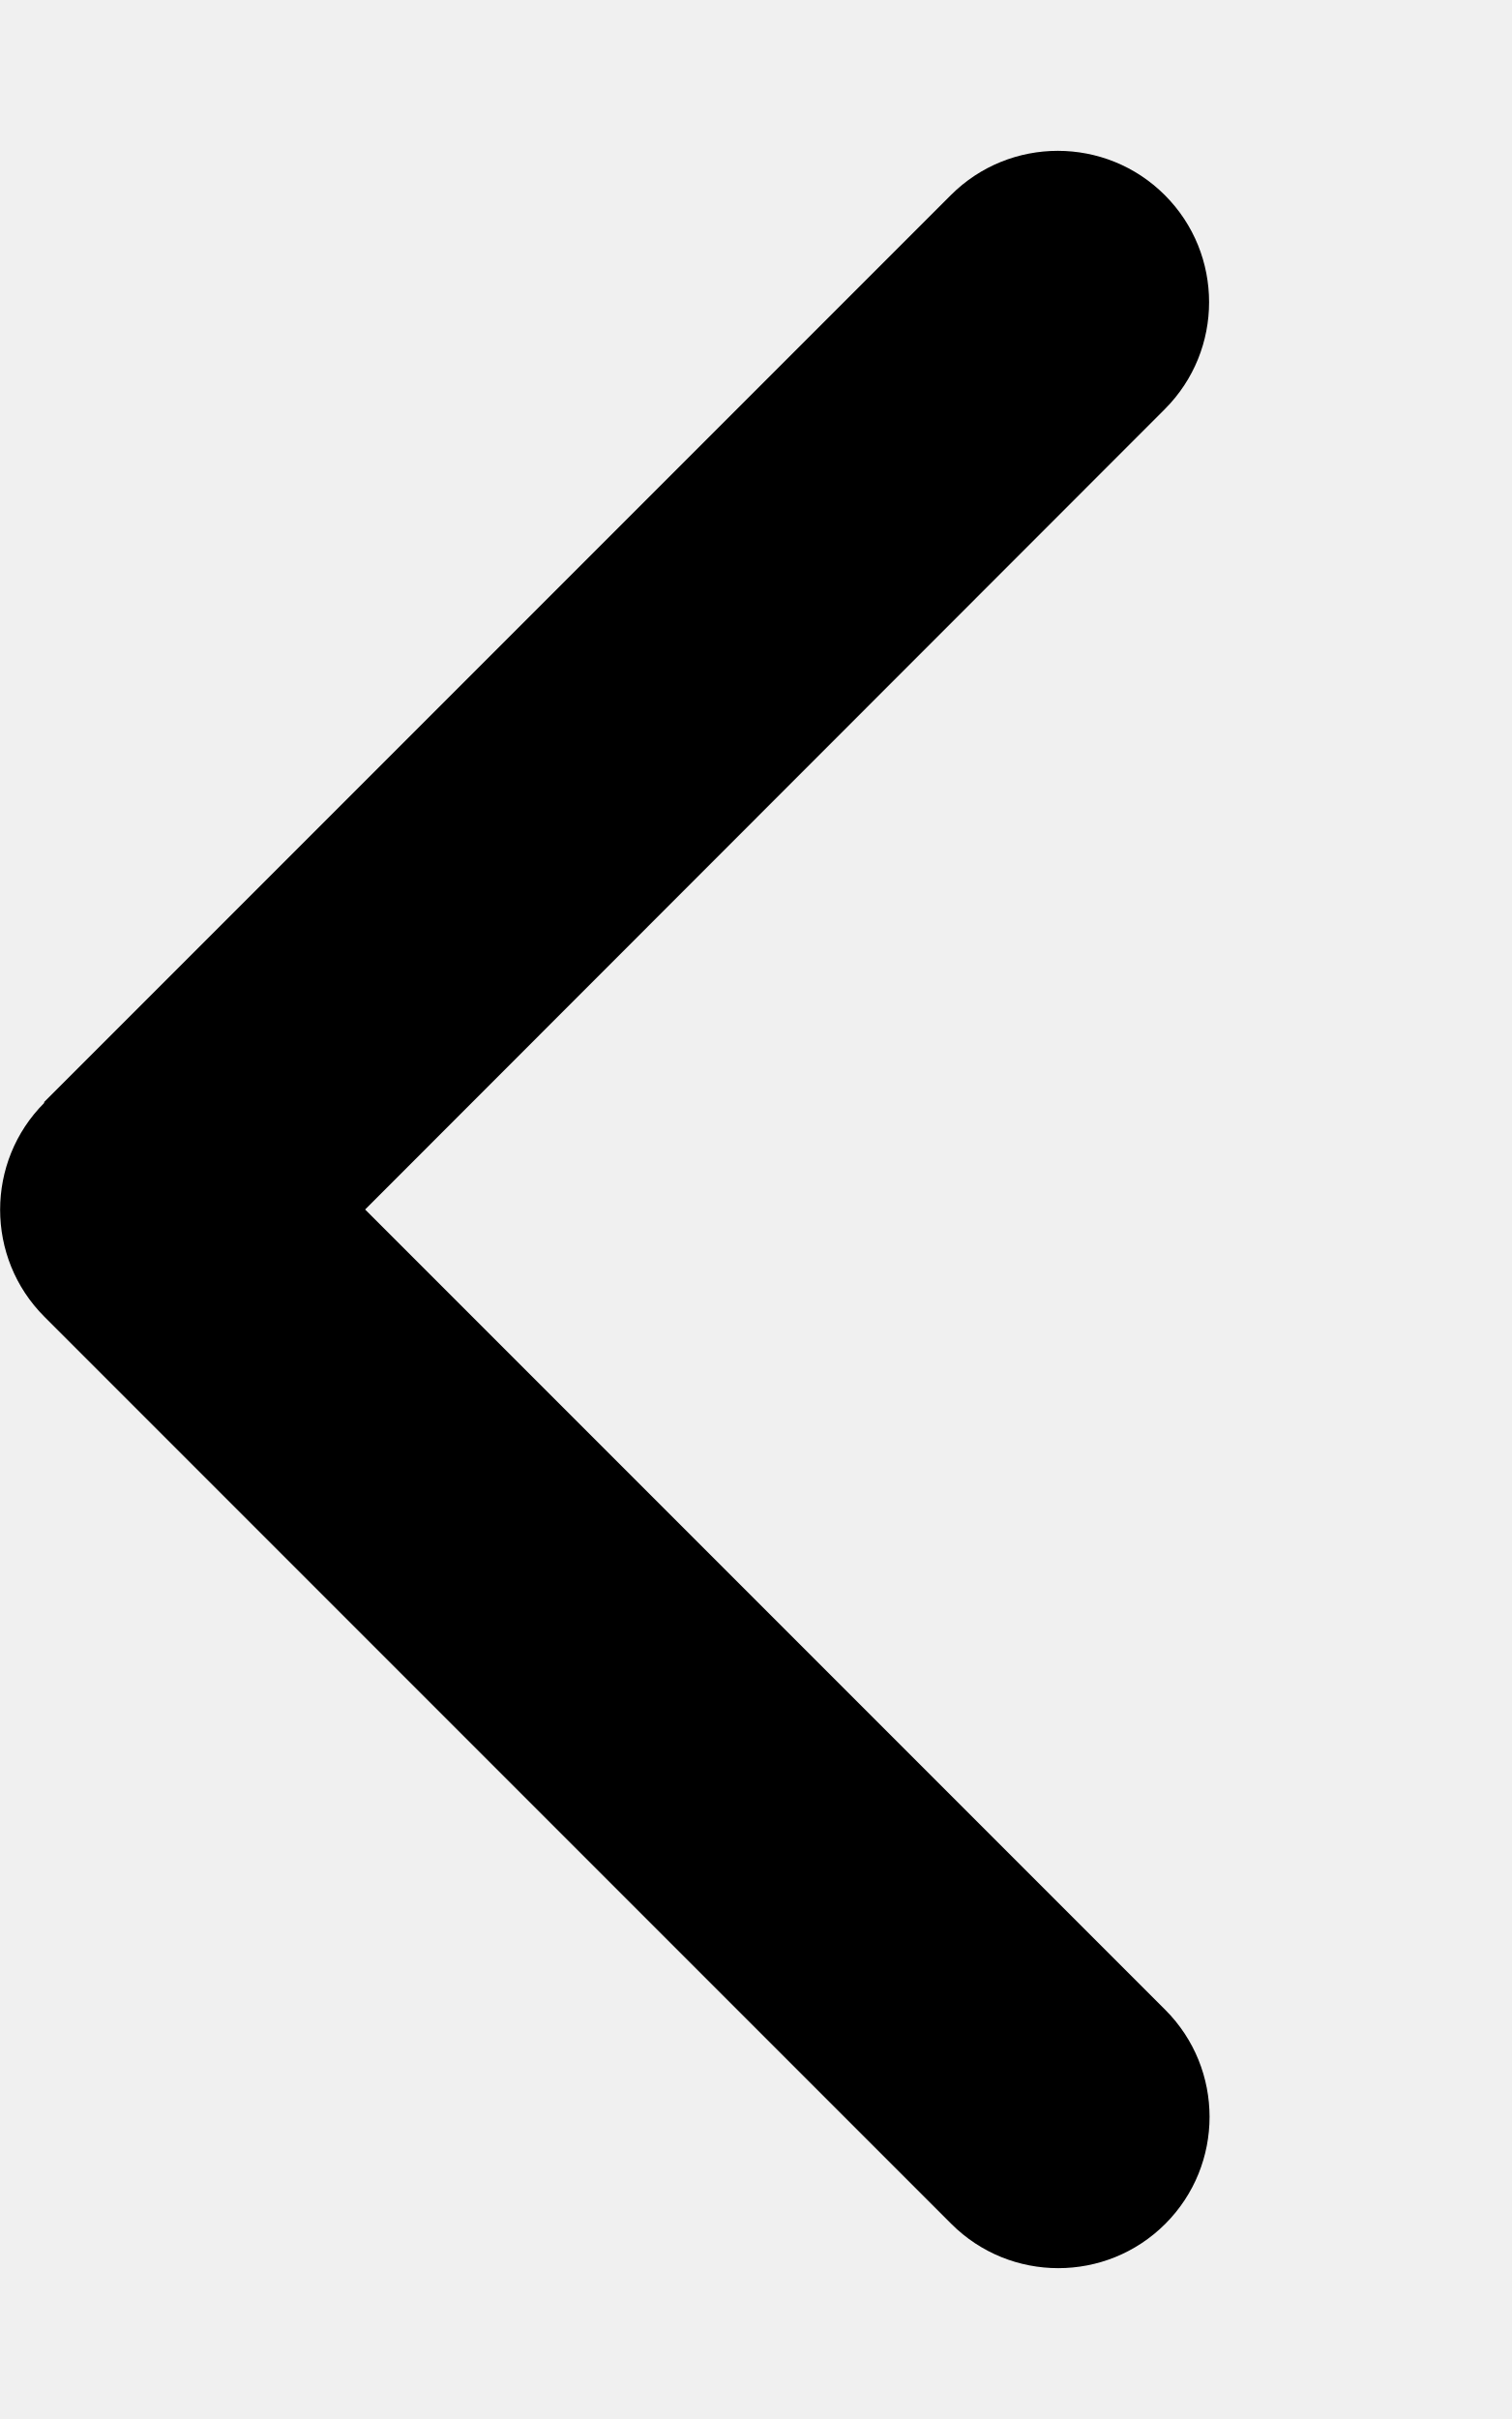
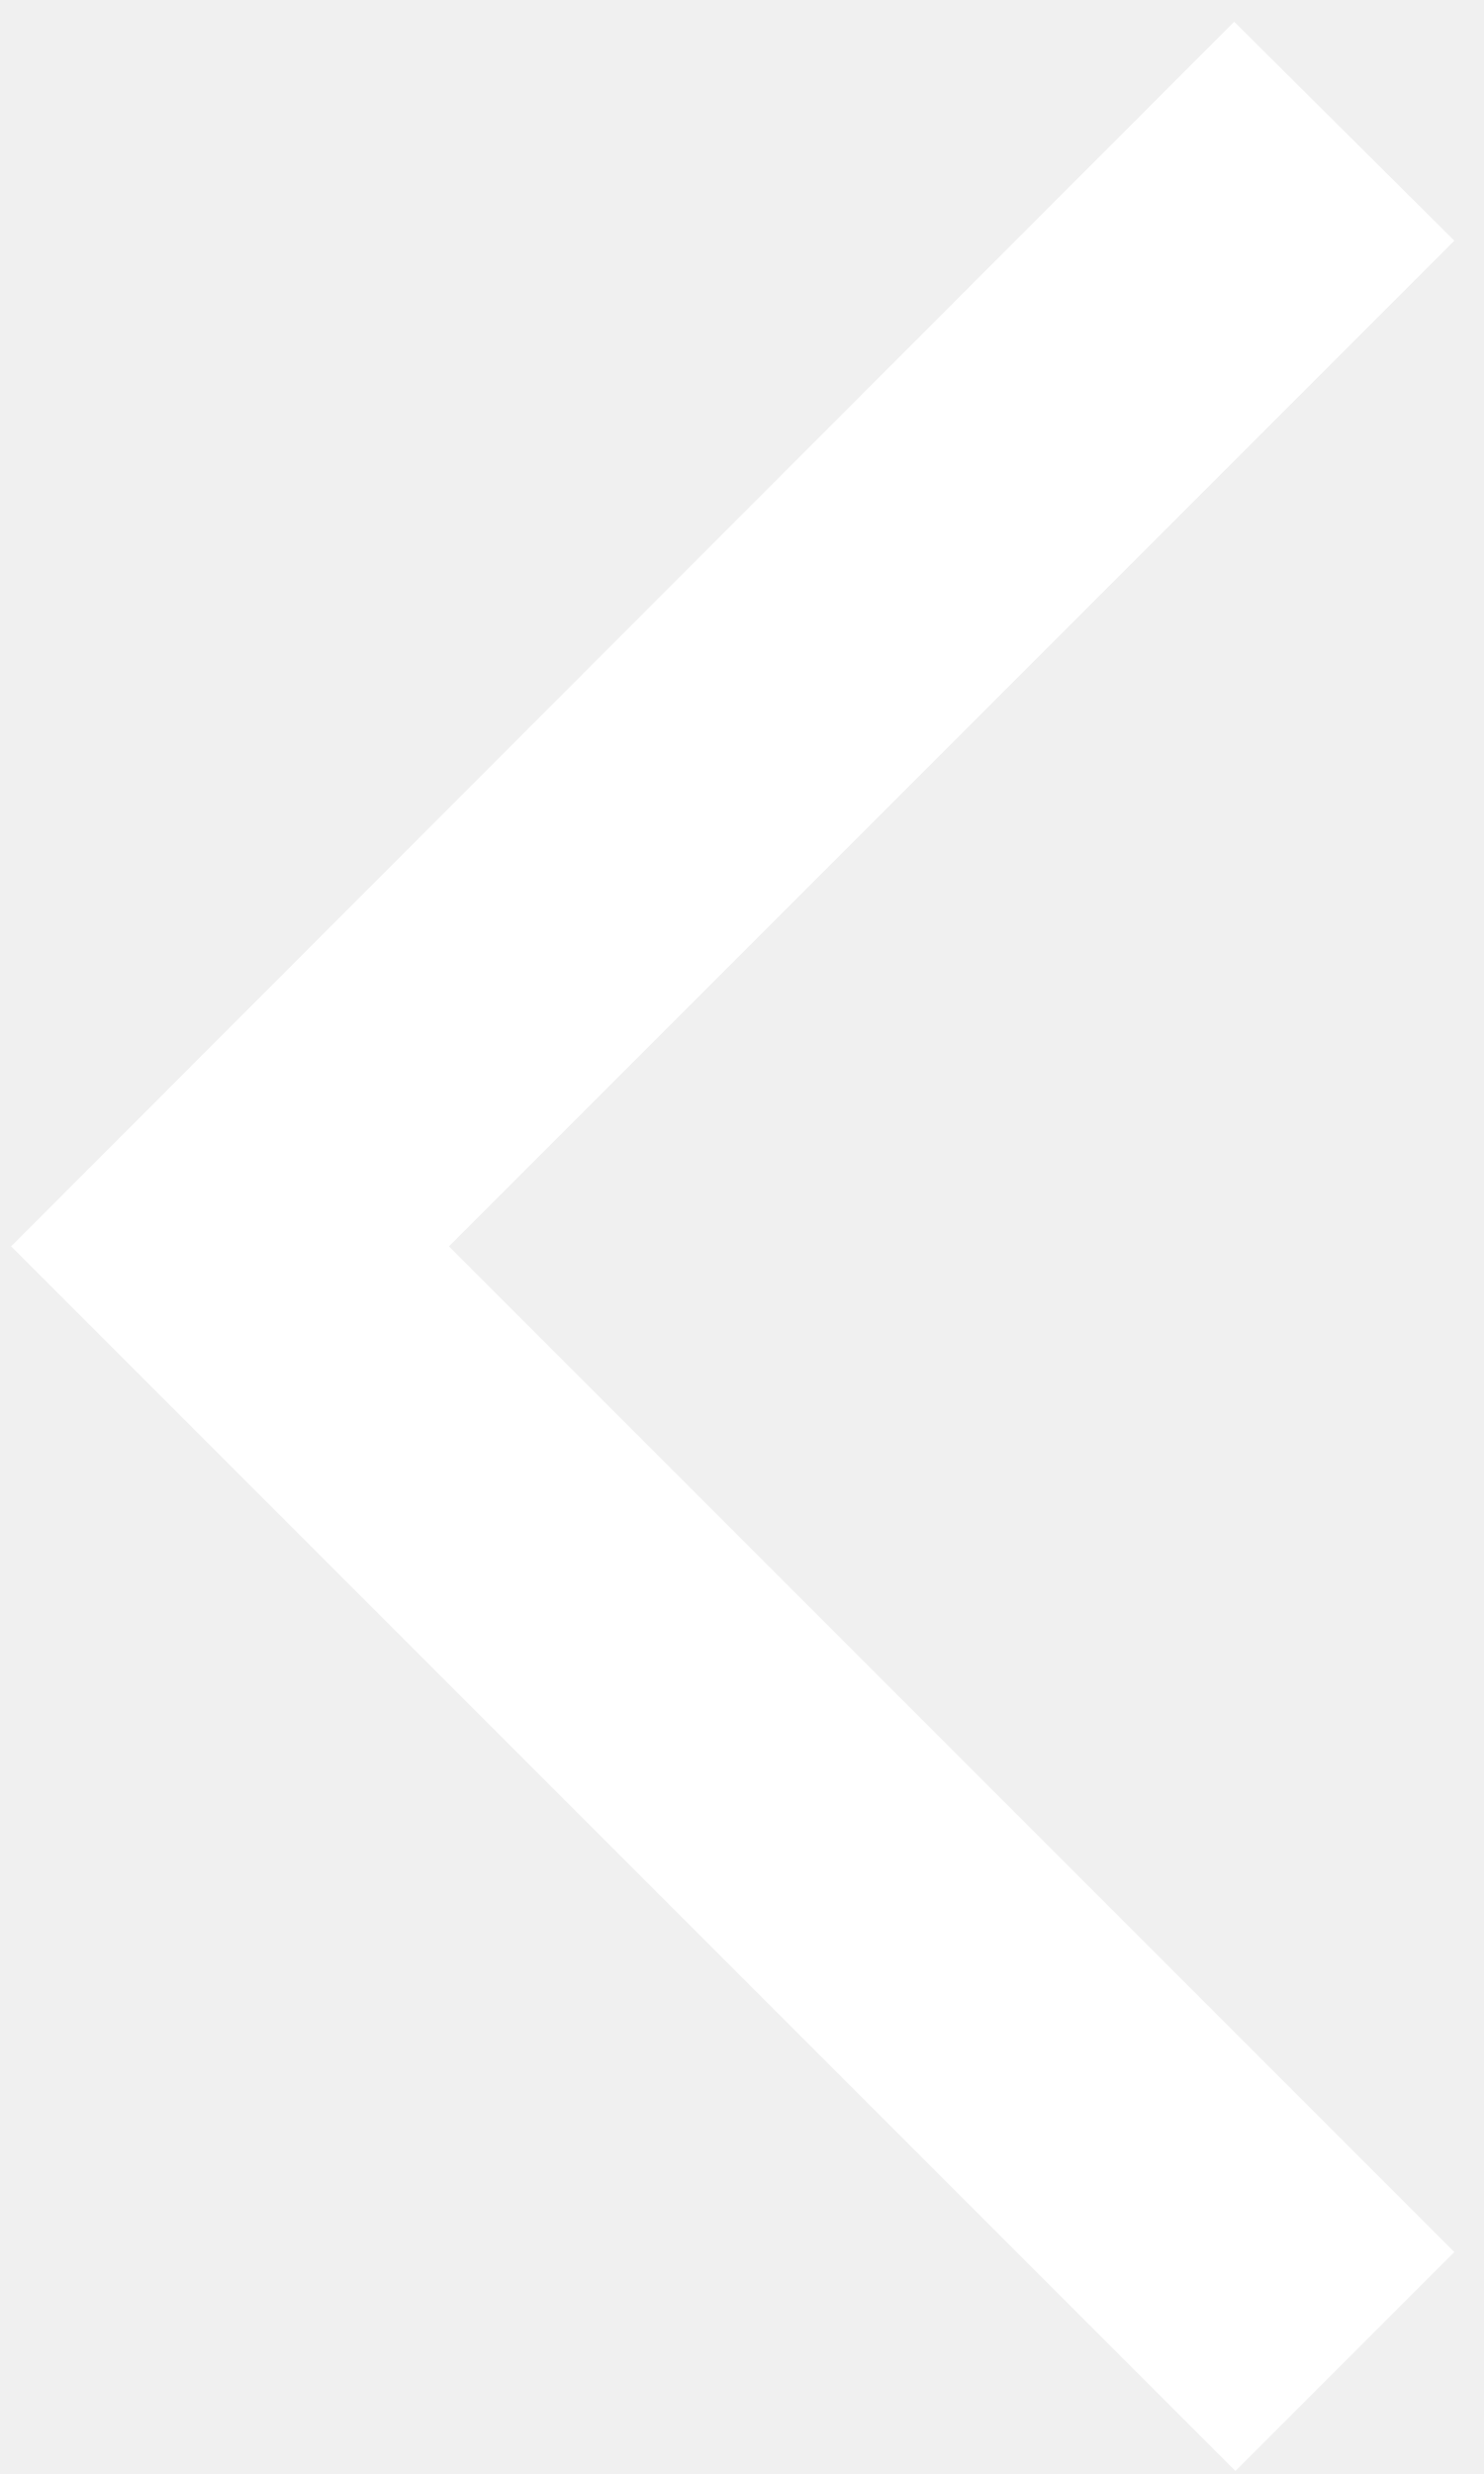
- <svg xmlns="http://www.w3.org/2000/svg" viewBox="0 0 320 512">
-   <path d="M9.4 233.4c-12.5 12.5-12.5 32.8 0 45.3l192 192c12.5 12.5 32.8 12.5 45.3 0s12.5-32.8 0-45.3L77.3 256 246.6 86.6c12.5-12.5 12.5-32.8 0-45.3s-32.8-12.5-45.3 0l-192 192z" />
+ <svg xmlns="http://www.w3.org/2000/svg" width="48" height="80" viewBox="0 0 48 80" fill="none">
+   <path d="M47.04 7.783L39.92 0.703L0.36 40.303L39.96 79.903L47.04 72.823L14.52 40.303L47.04 7.783Z" fill="white" />
</svg>
